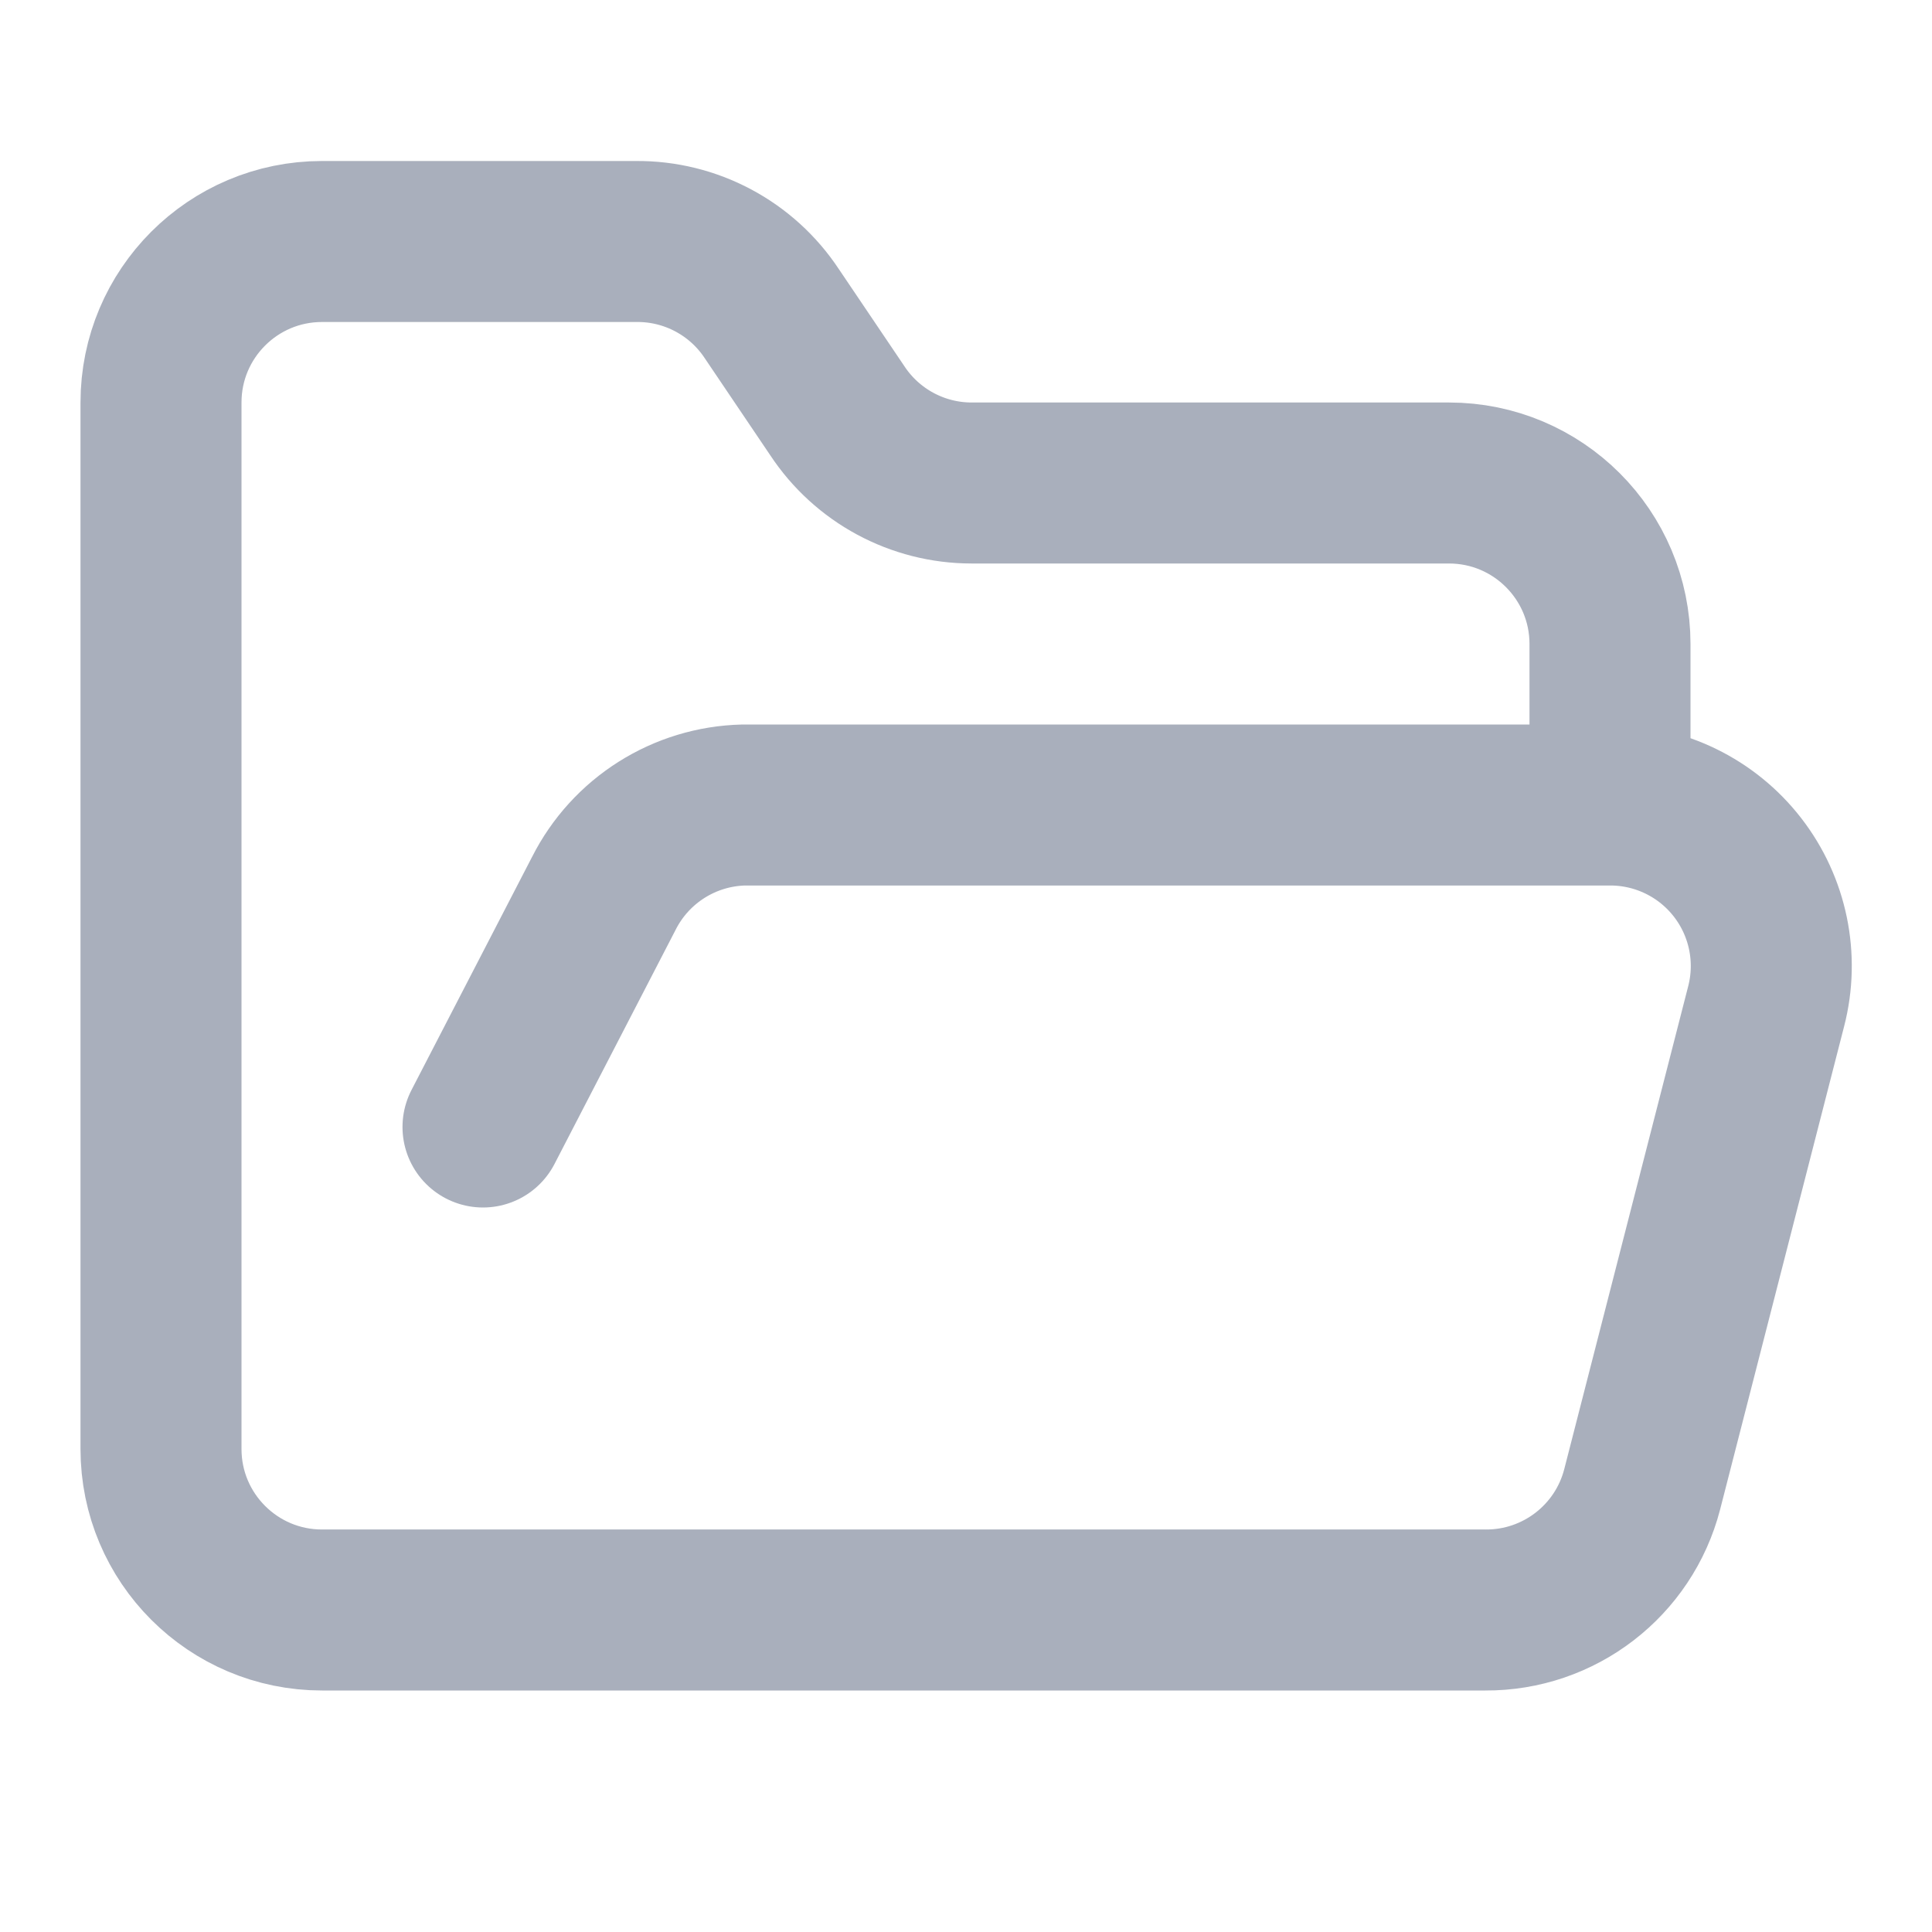
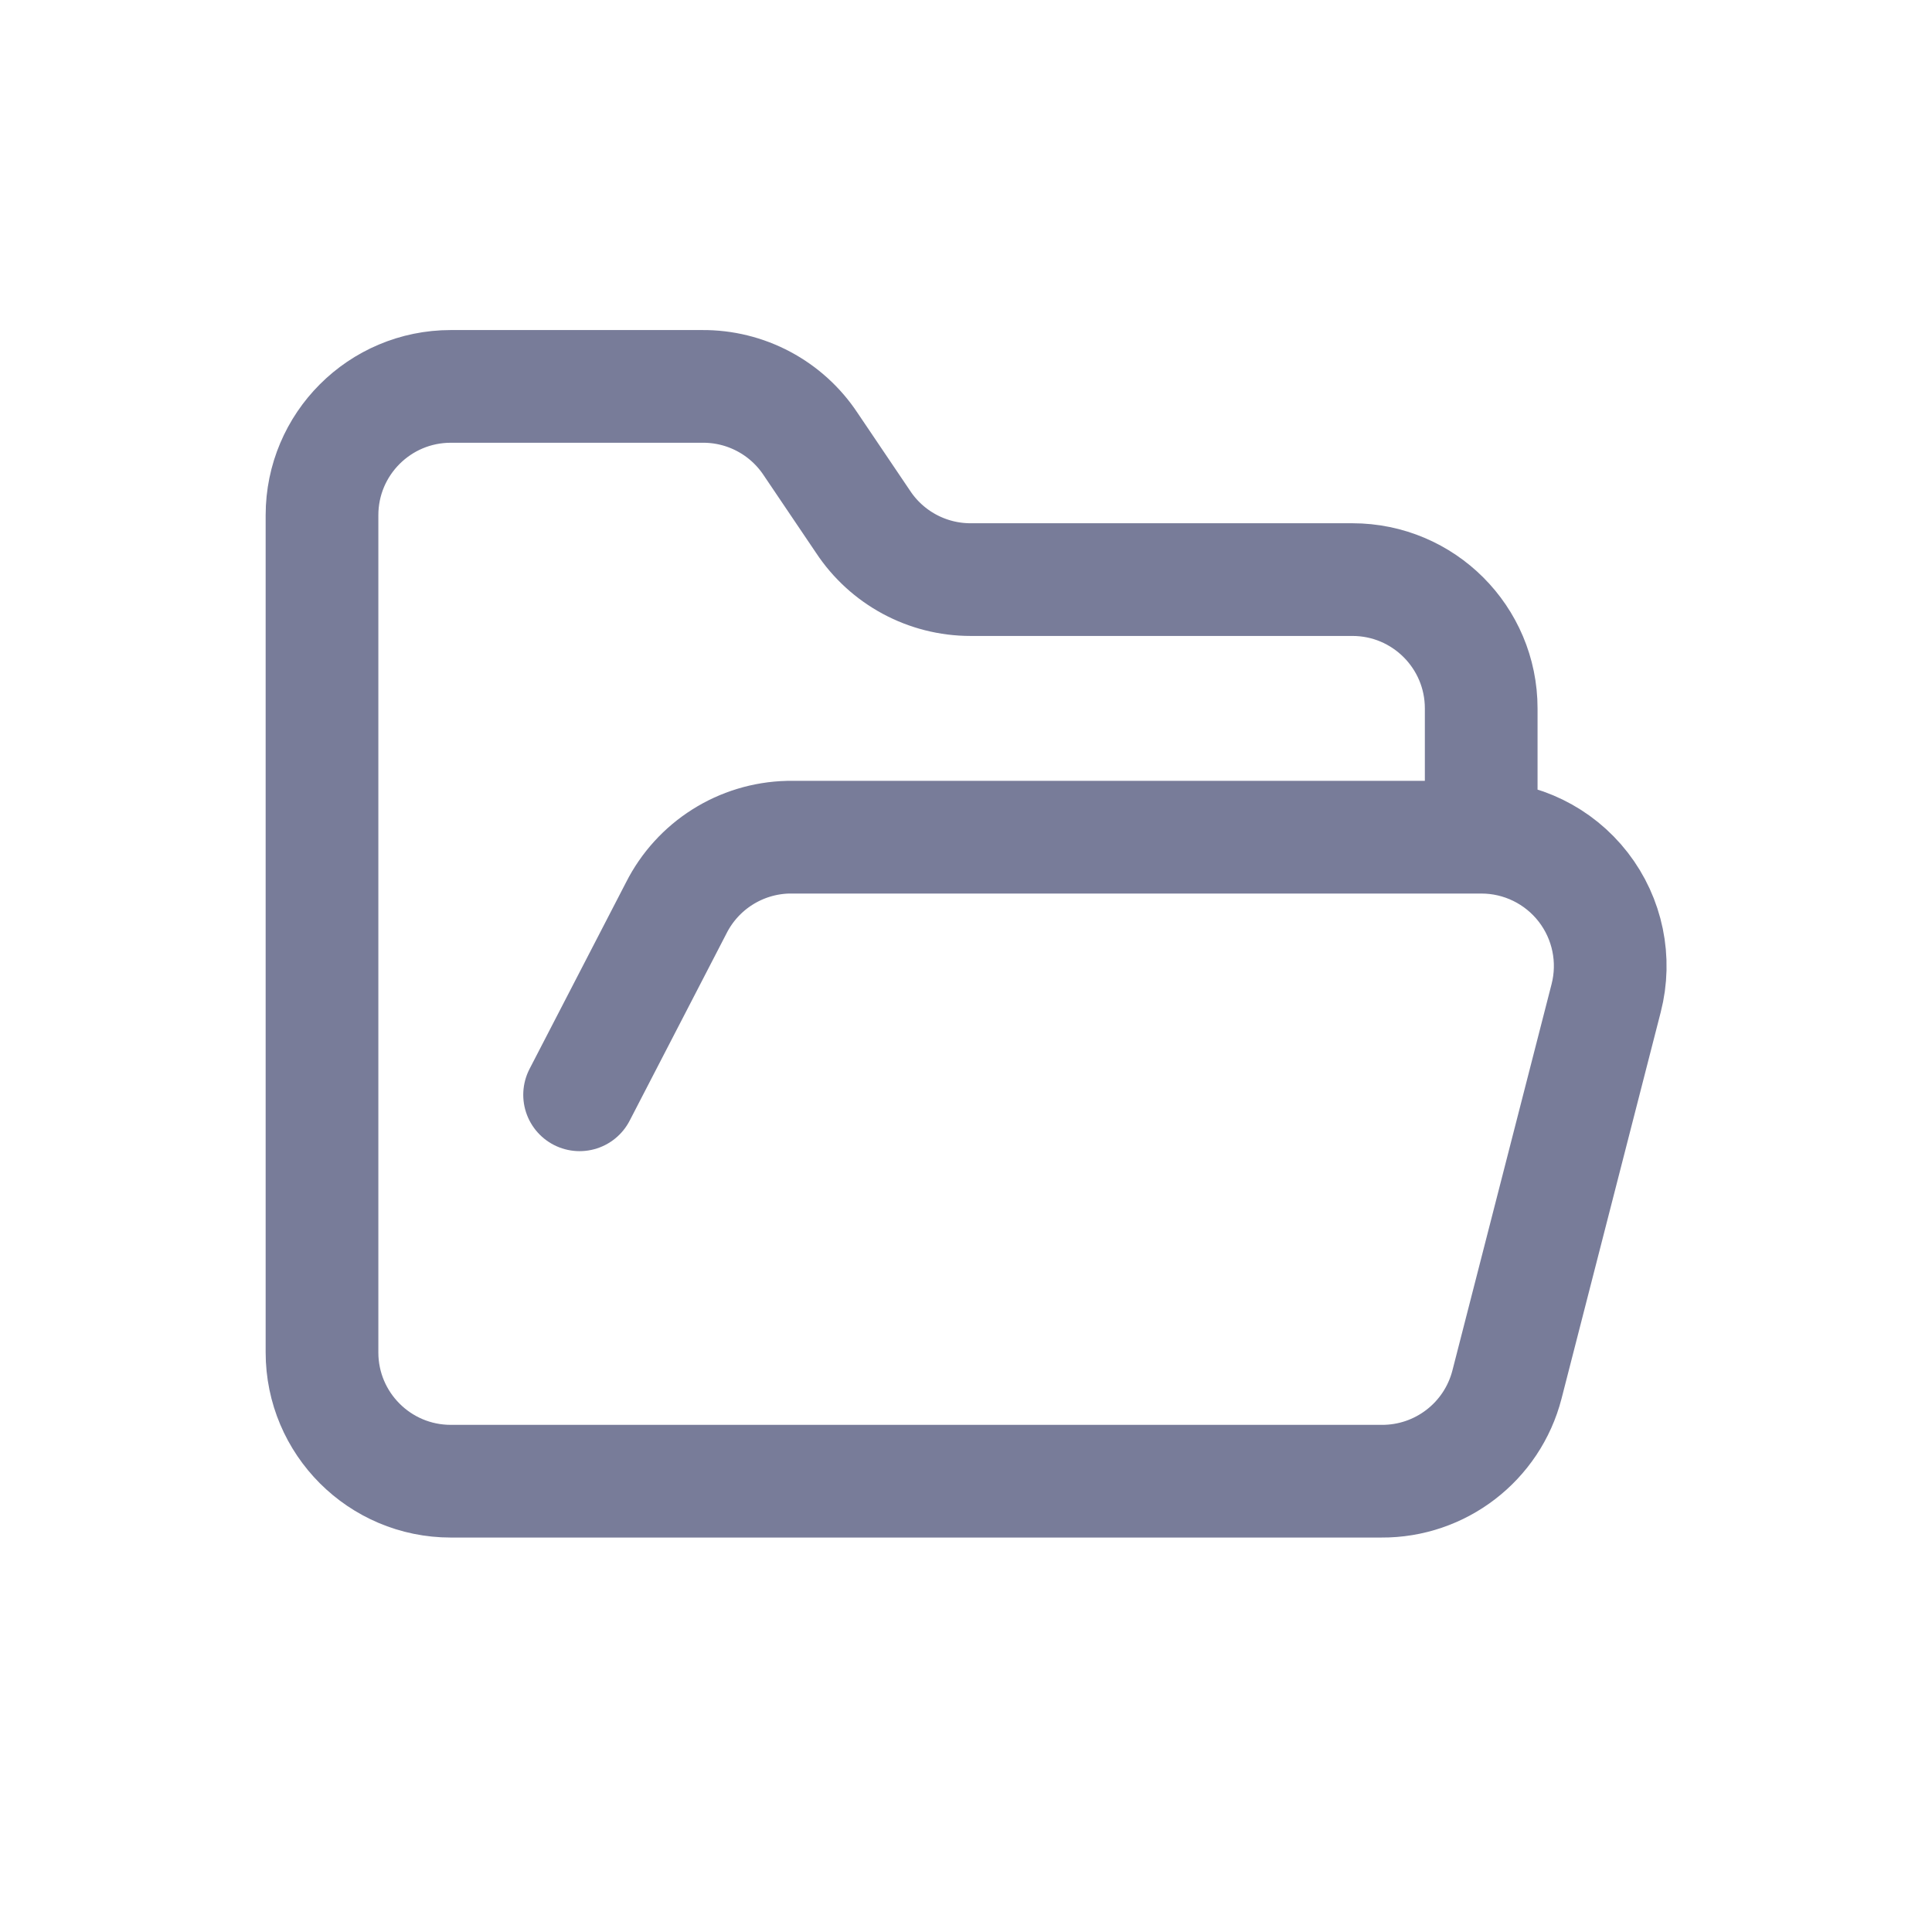
- <svg xmlns="http://www.w3.org/2000/svg" width="24" height="24" viewBox="0 0 24 24" fill="none" stroke="#a9afbc" stroke-width="2" stroke-linecap="round" stroke-linejoin="round">
+ <svg xmlns="http://www.w3.org/2000/svg" width="24" height="24" viewBox="-3 -3 30 30" fill="none" stroke="#787c99" stroke-width="1.75" stroke-linecap="round" stroke-linejoin="round">
  <path d="m6 14 1.5-2.9A2 2 0 0 1 9.24 10H20a2 2 0 0 1 1.94 2.5l-1.54 6a2 2 0 0 1-1.95 1.5H4a2 2 0 0 1-2-2V5a2 2 0 0 1 2-2h3.9a2 2 0 0 1 1.69.9l.81 1.2a2 2 0 0 0 1.67.9H18a2 2 0 0 1 2 2v2" />
</svg>
